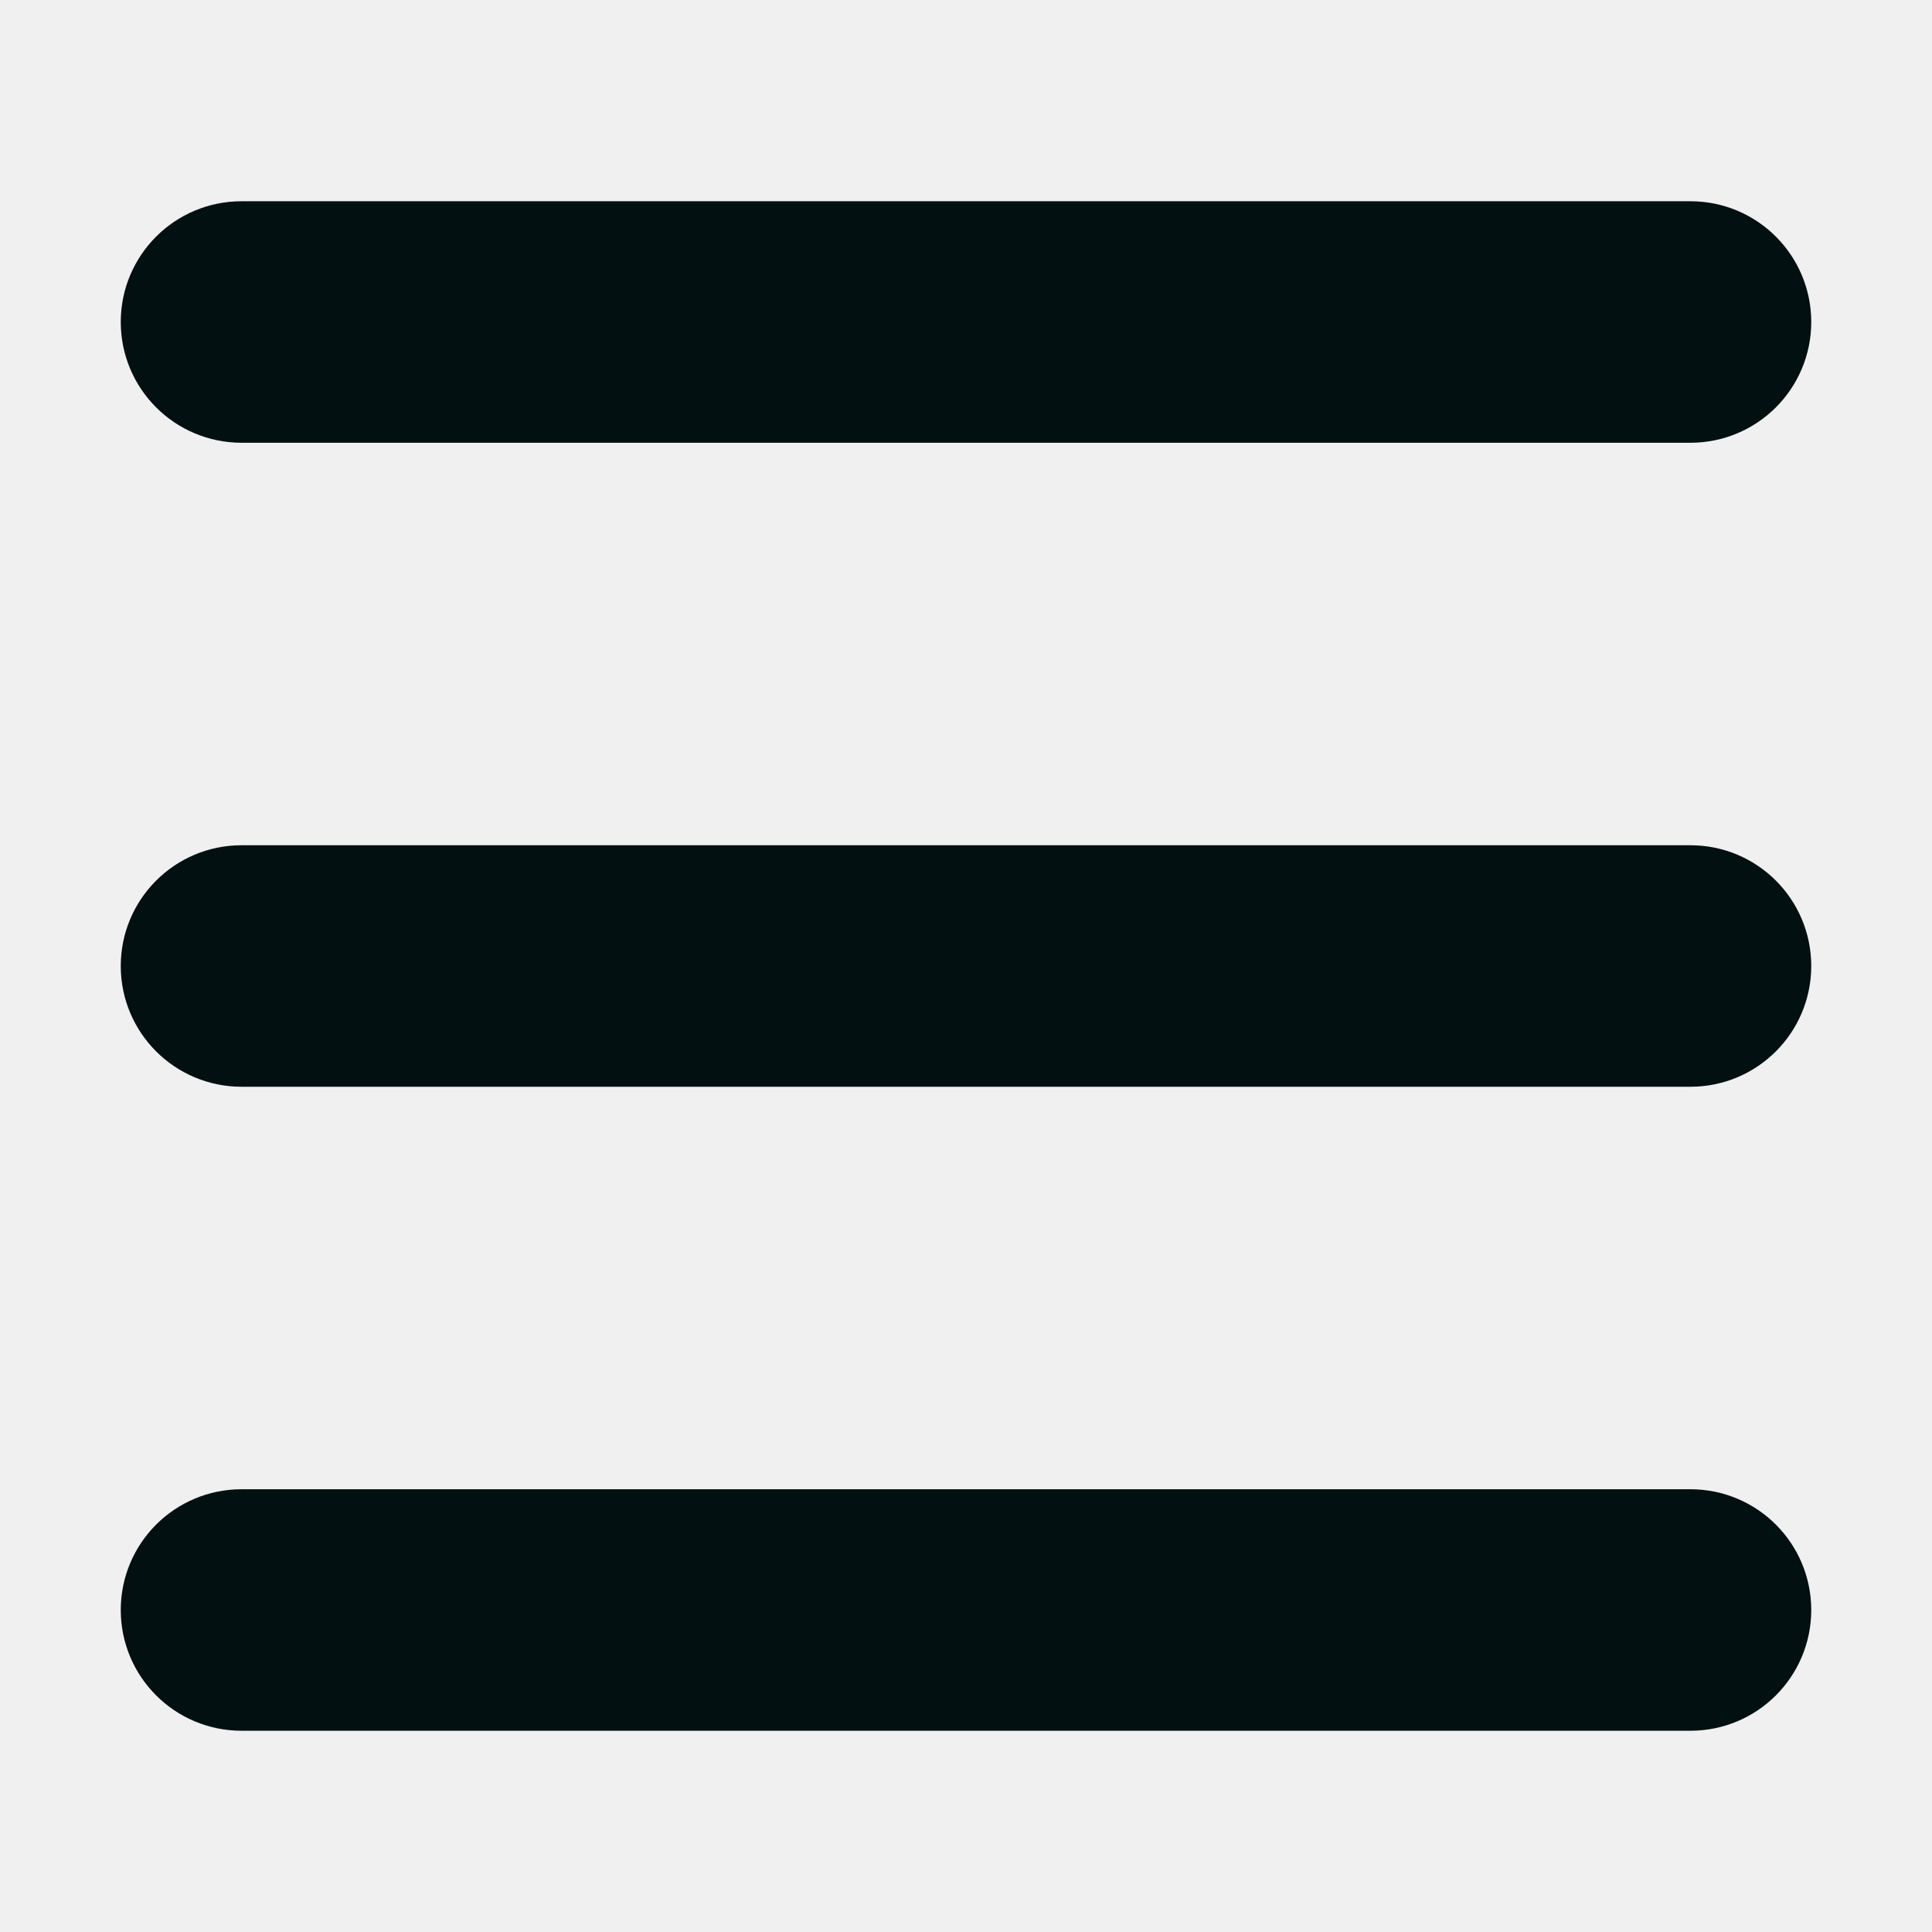
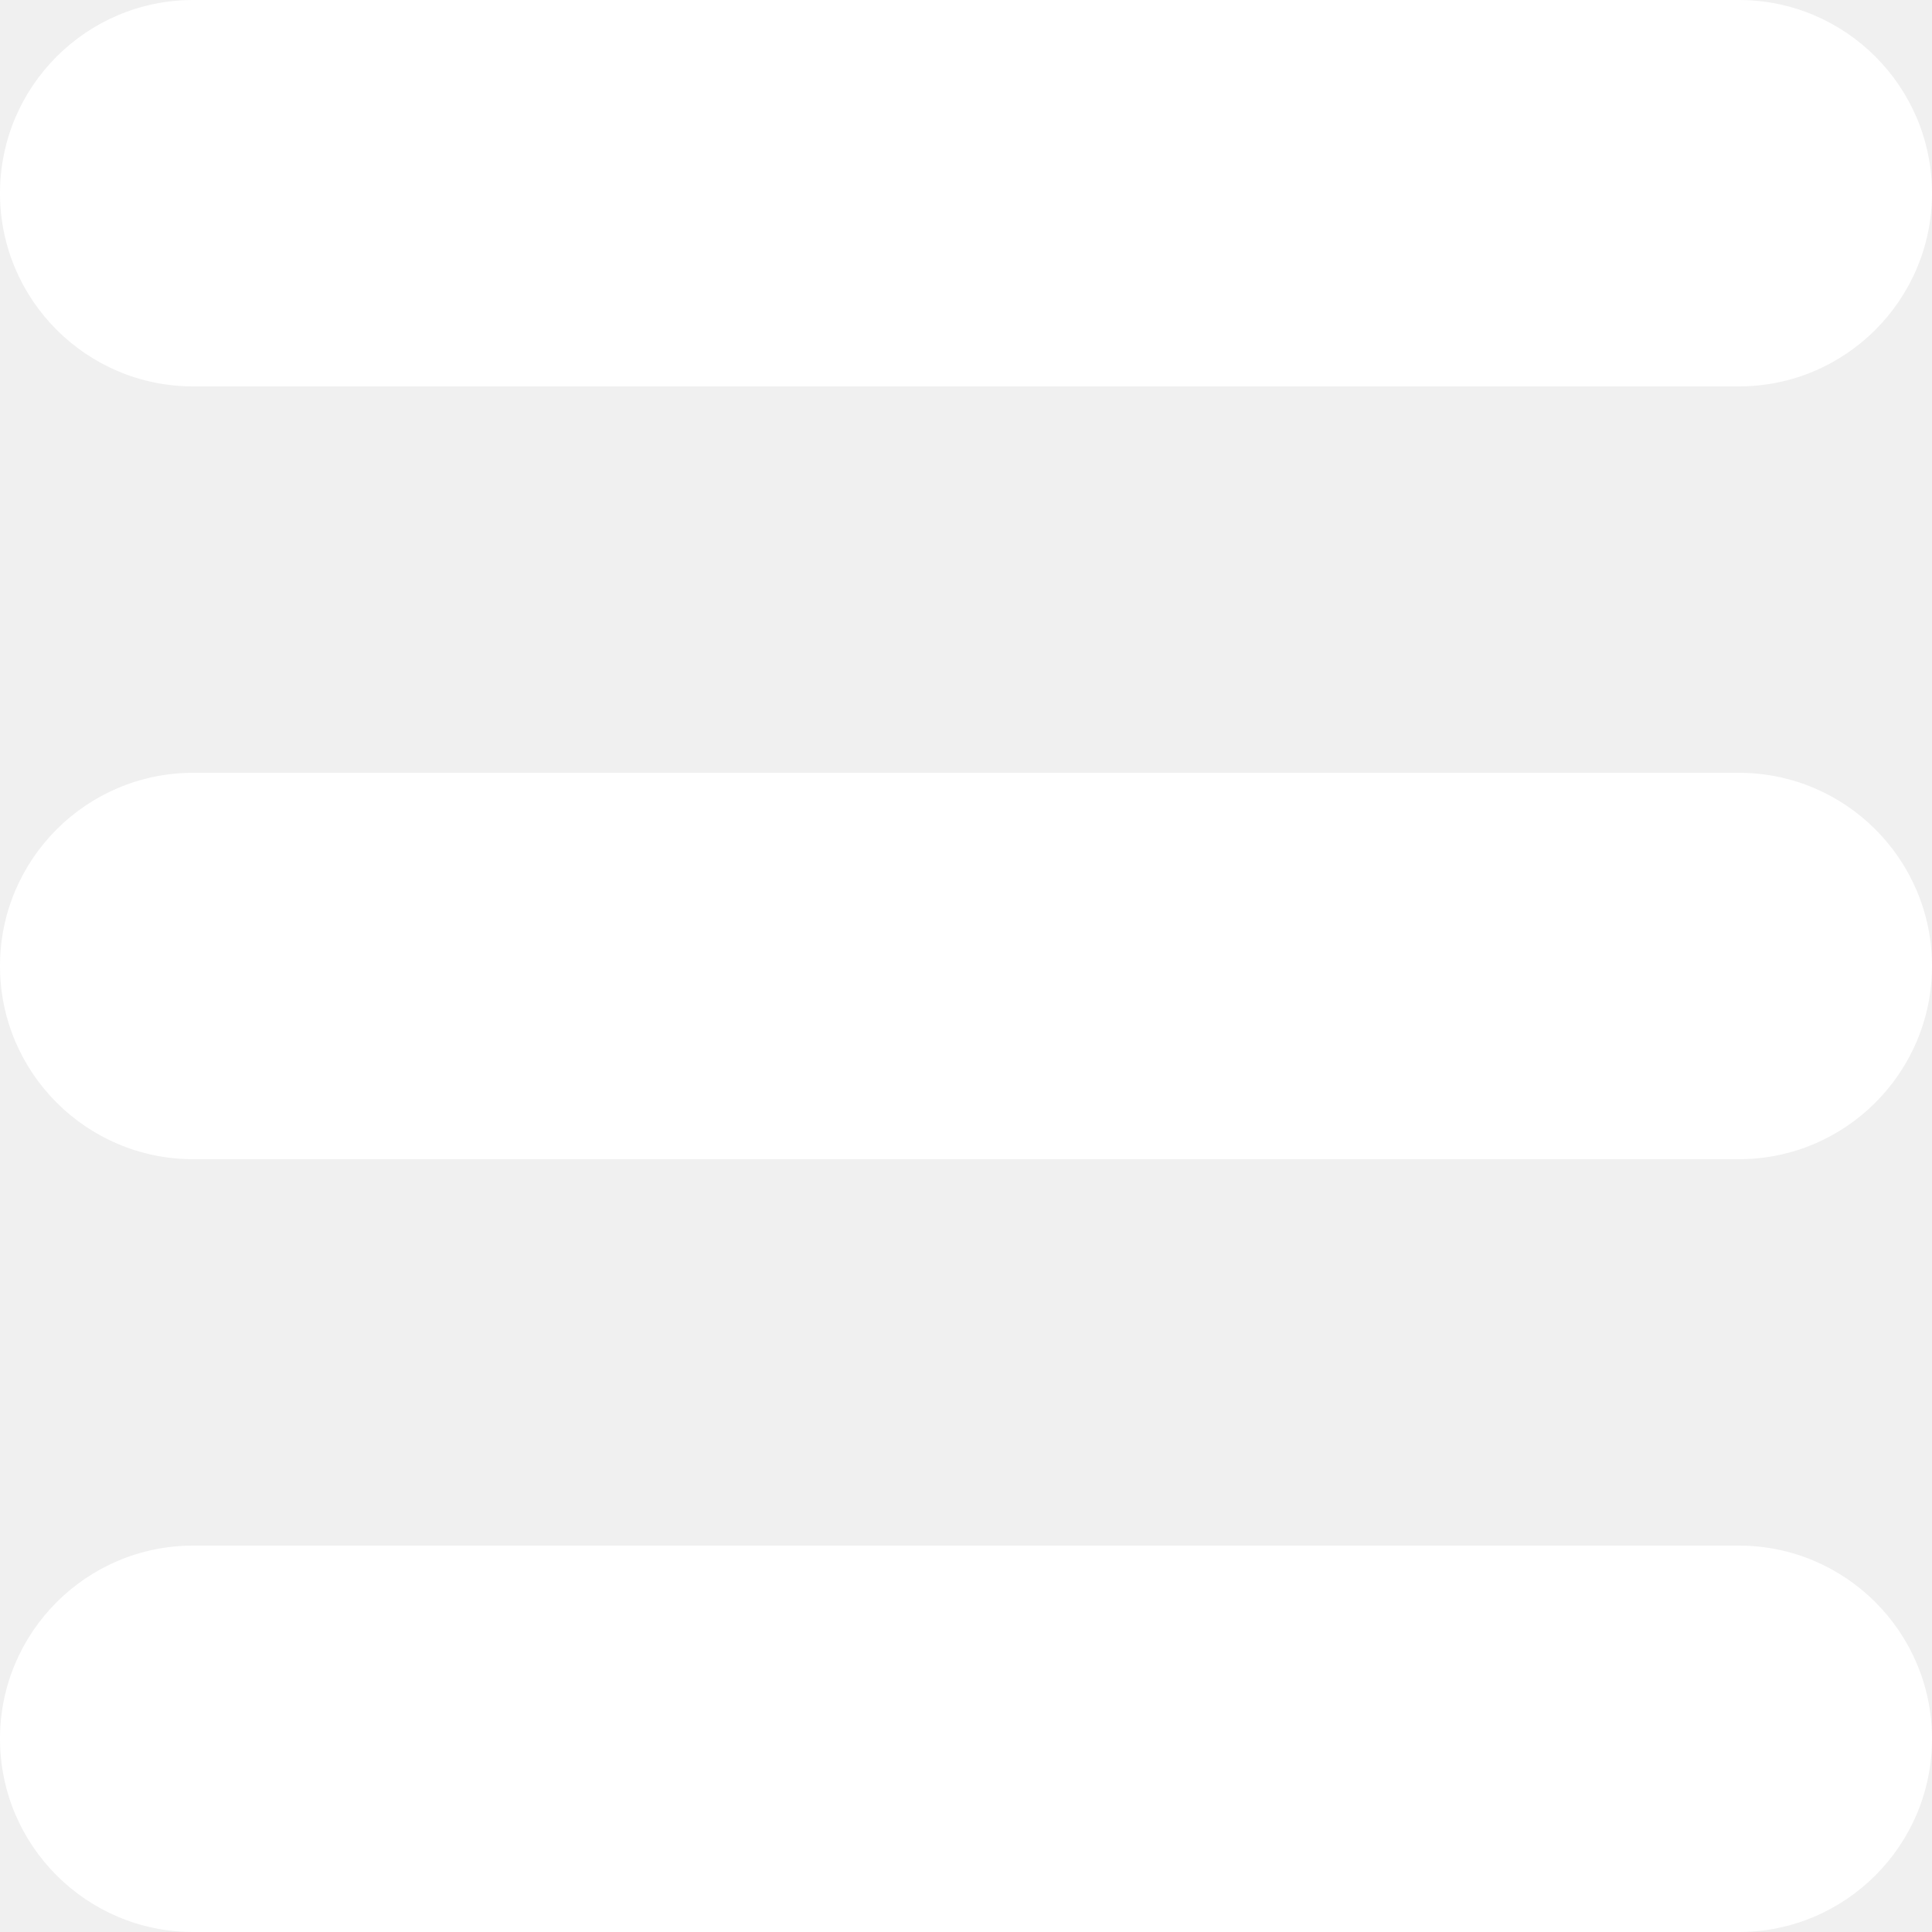
- <svg xmlns="http://www.w3.org/2000/svg" fill="#031011" width="100px" height="100px" viewBox="0 0 24 24" stroke="#031011">
+ <svg xmlns="http://www.w3.org/2000/svg" width="64px" height="64px" viewBox="0 0 20 20" version="1.1" fill="#ffffff" stroke="#ffffff">
  <g id="SVGRepo_bgCarrier" stroke-width="0" />
  <g id="SVGRepo_tracerCarrier" stroke-linecap="round" stroke-linejoin="round" />
  <g id="SVGRepo_iconCarrier">
-     <path d="M2,4A1,1,0,0,1,3,3H21a1,1,0,0,1,0,2H3A1,1,0,0,1,2,4Zm1,9H21a1,1,0,0,0,0-2H3a1,1,0,0,0,0,2Zm0,8H21a1,1,0,0,0,0-2H3a1,1,0,0,0,0,2Z" />
+     <defs> </defs>
+     <g id="Page-1" stroke="none" stroke-width="1" fill="none" fill-rule="evenodd">
+       <g id="Icon-Set-Filled" transform="translate(-212, -888)" fill="#ffffff">
+         <path d="M230,904 L214,904 C212.896,904 212,904.896 212,906 C212,907.104 212.896,908 214,908 L230,908 C231.104,908 232,907.104 232,906 C232,904.896 231.104,904 230,904 L230,904 Z M230,896 L214,896 C212.896,896 212,896.896 212,898 C212,899.104 212.896,900 214,900 L230,900 C231.104,900 232,899.104 232,898 C232,896.896 231.104,896 230,896 L230,896 Z M214,892 L230,892 C231.104,892 232,891.104 232,890 C232,888.896 231.104,888 230,888 L214,888 C212.896,888 212,888.896 212,890 C212,891.104 212.896,892 214,892 L214,892 Z" id="hamburger"> </path>
+       </g>
+     </g>
  </g>
</svg>
